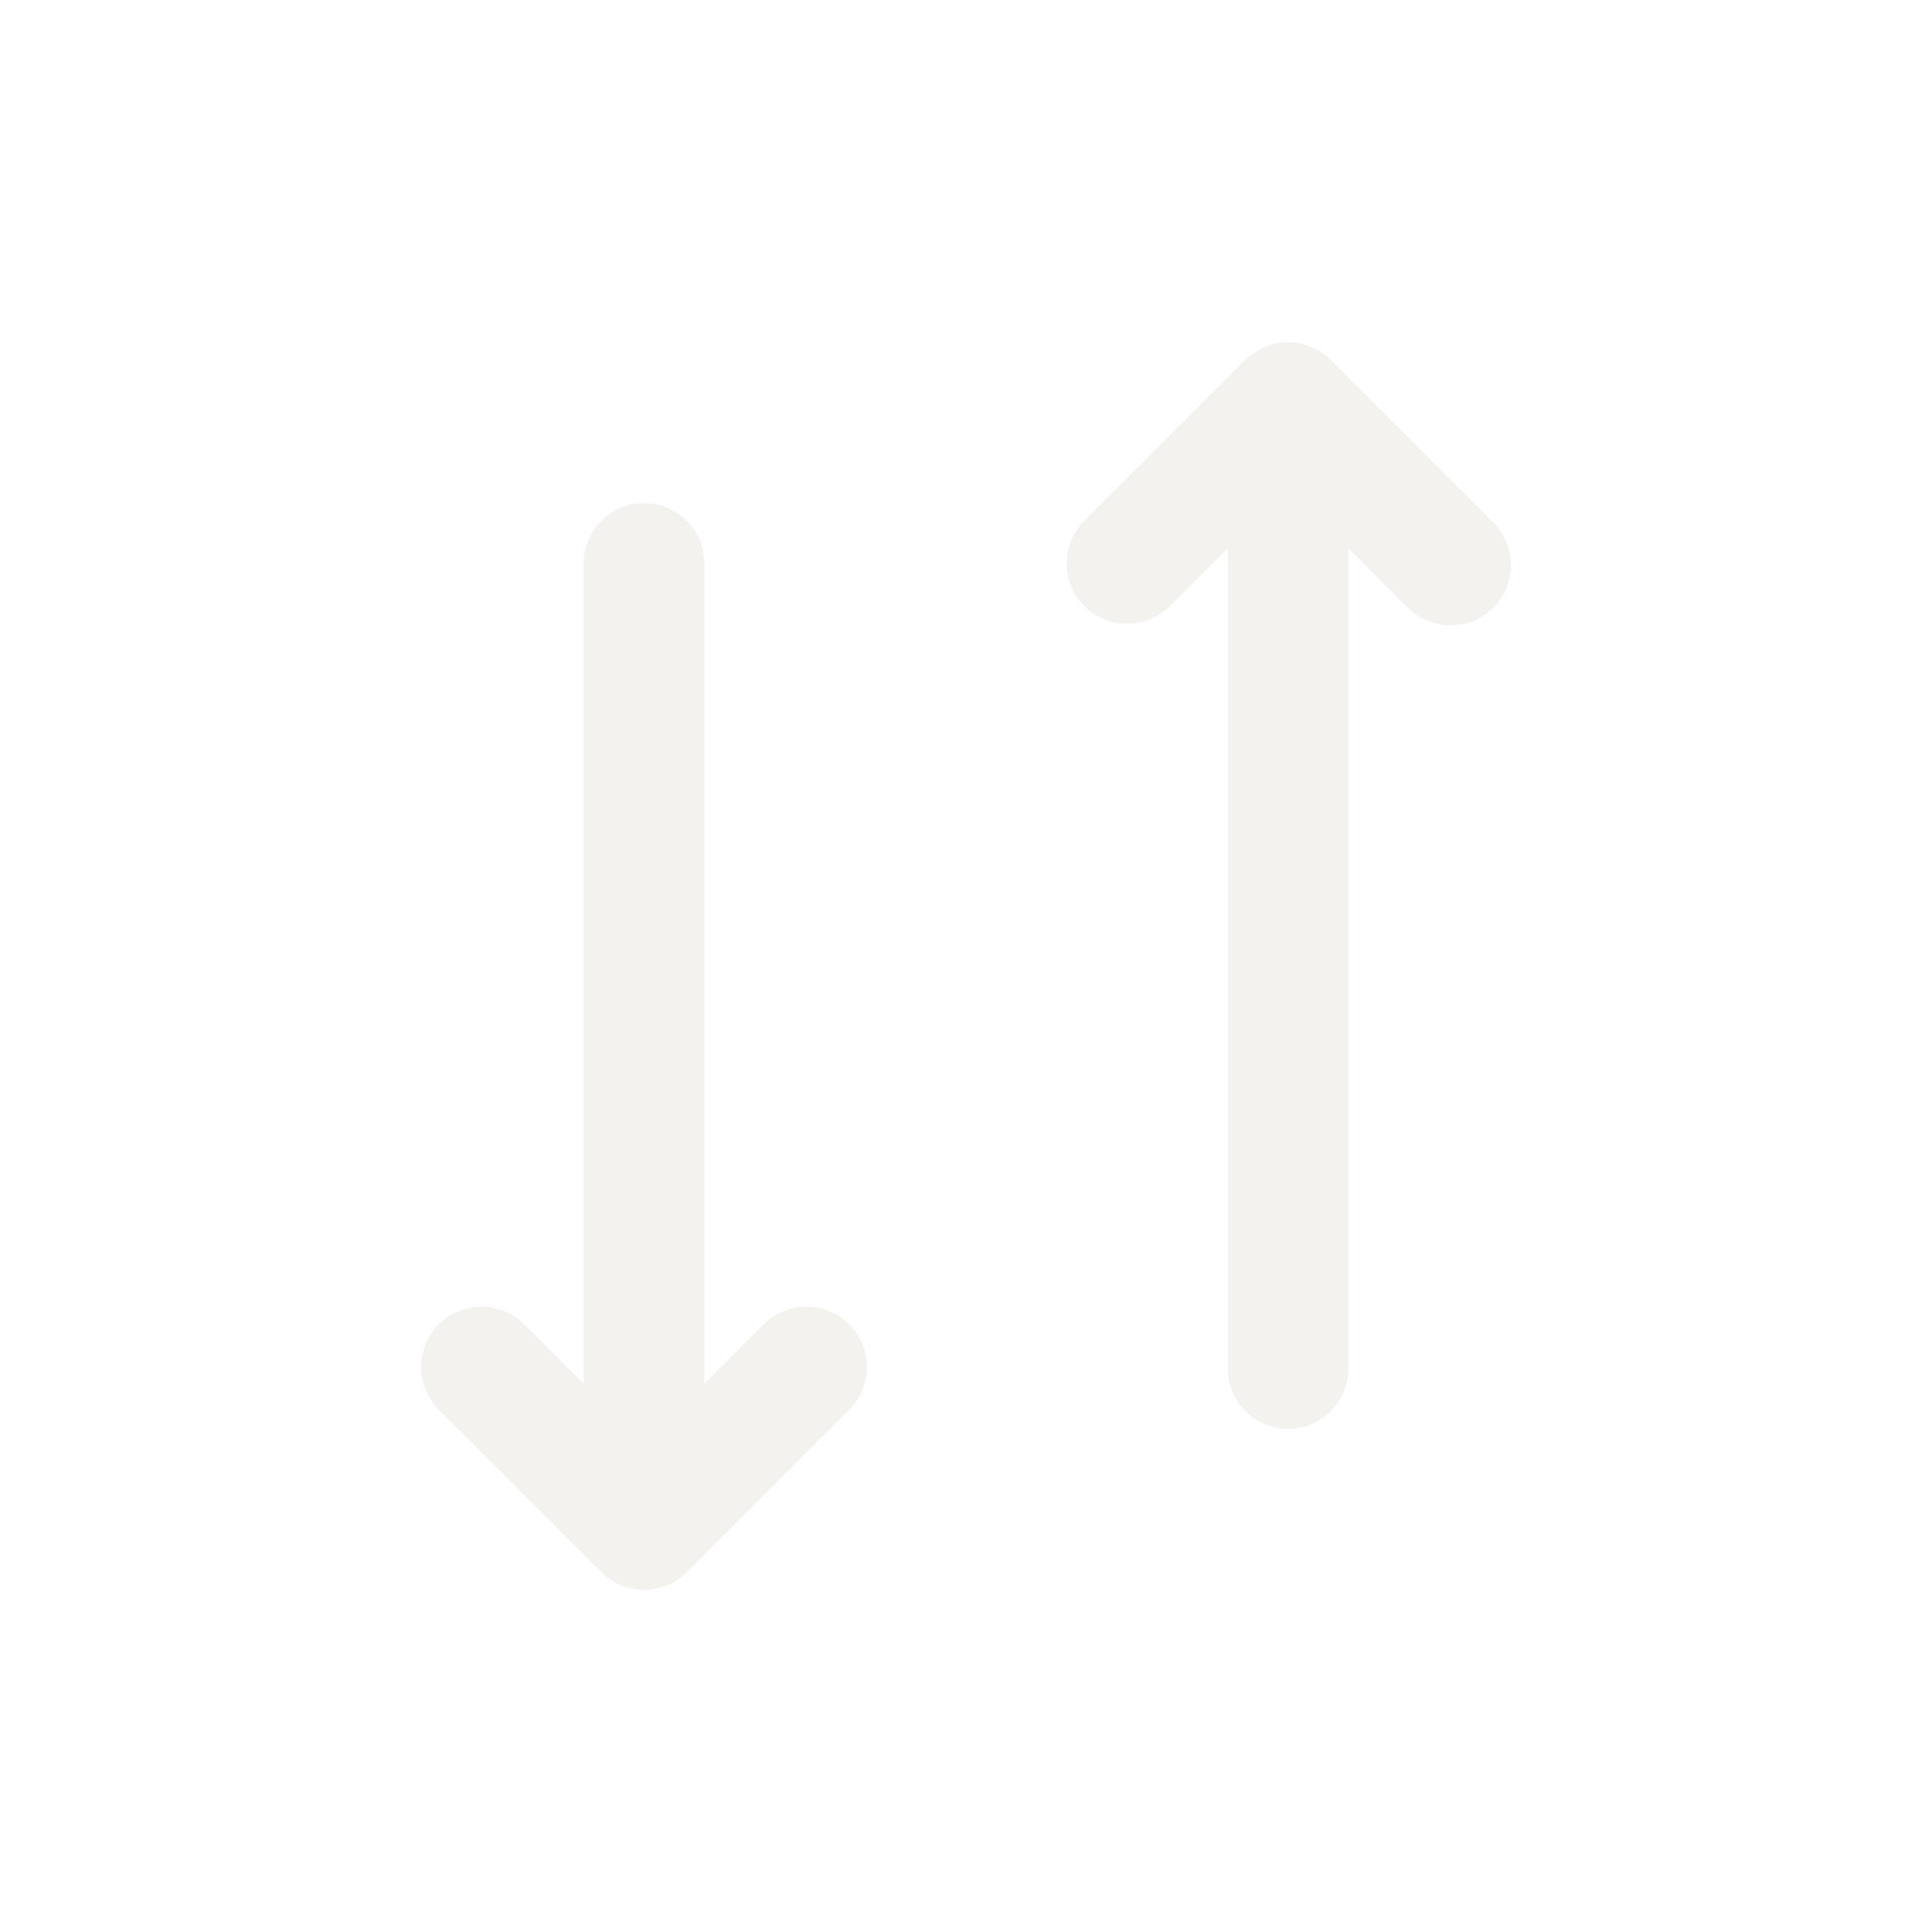
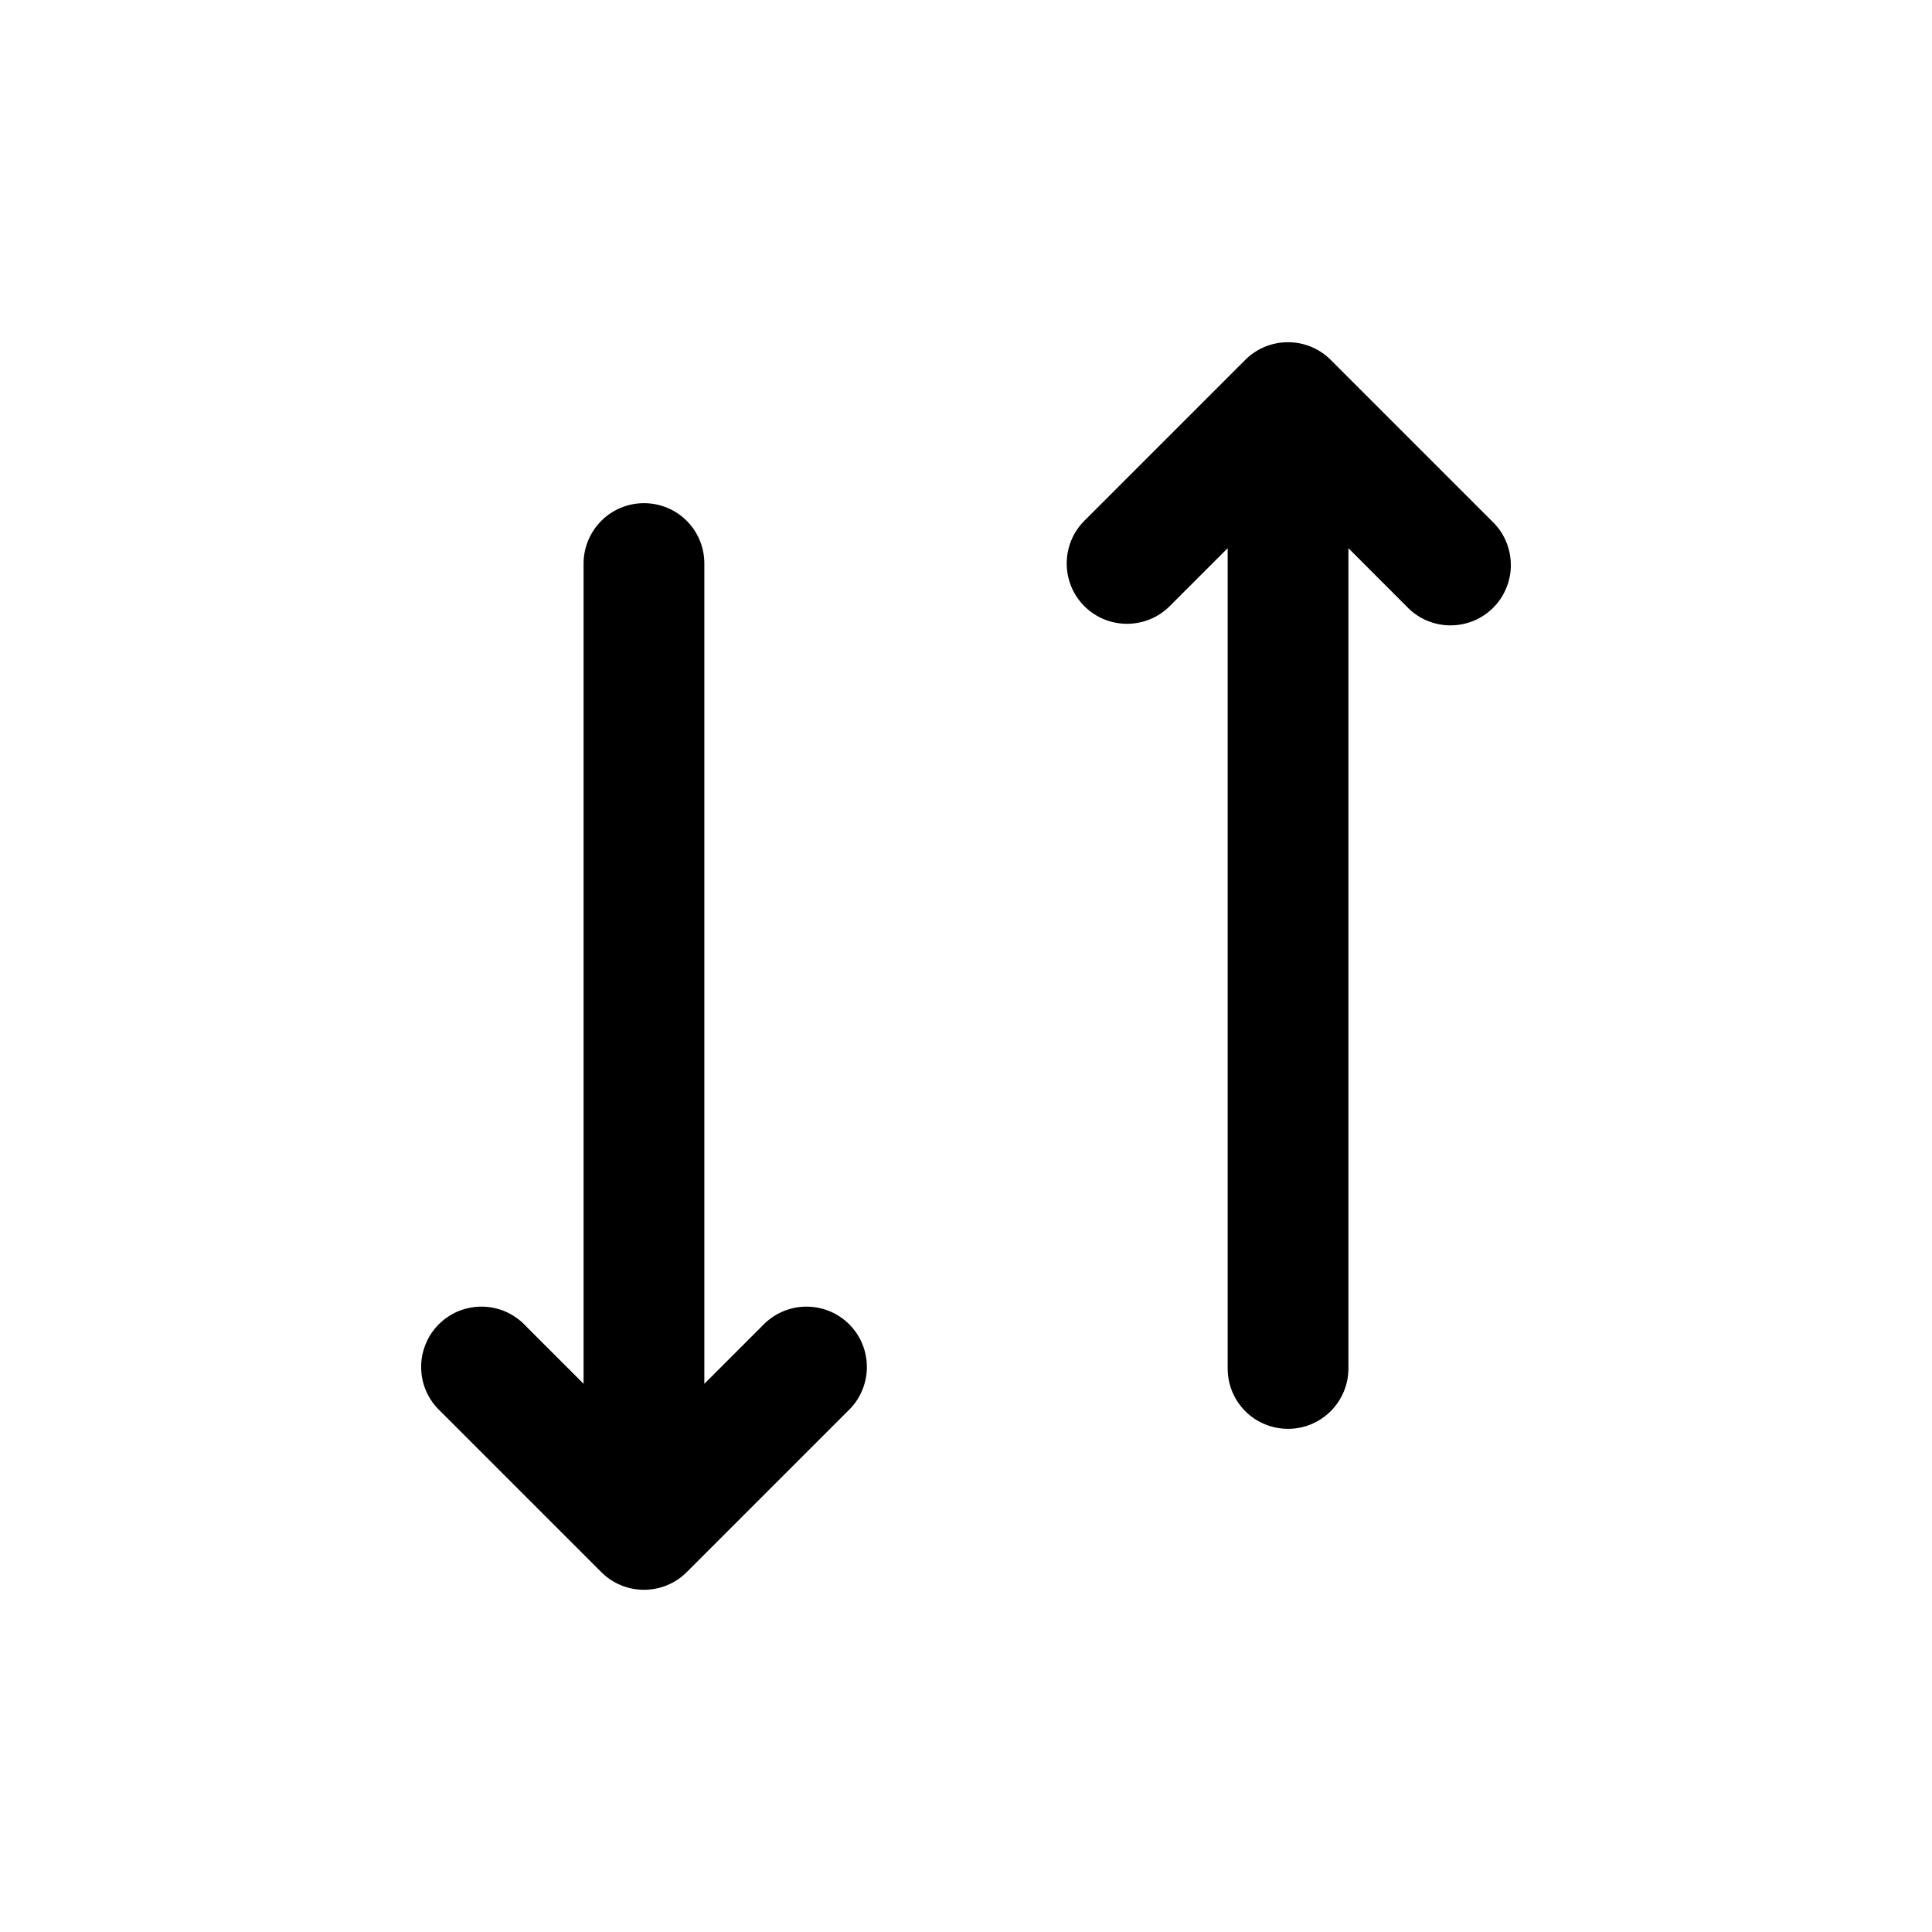
<svg xmlns="http://www.w3.org/2000/svg" width="16" height="16" viewBox="0 0 16 16" fill="currentColor">
-   <path d="M8.98 5.02C9.074 5.114 9.201 5.166 9.333 5.166C9.466 5.166 9.593 5.114 9.687 5.02L10.167 4.54V11.333C10.167 11.466 10.219 11.593 10.313 11.687C10.407 11.781 10.534 11.833 10.667 11.833C10.799 11.833 10.926 11.781 11.02 11.687C11.114 11.593 11.167 11.466 11.167 11.333V4.54L11.647 5.02C11.692 5.069 11.748 5.109 11.809 5.136C11.87 5.163 11.937 5.178 12.004 5.179C12.071 5.18 12.137 5.168 12.2 5.143C12.262 5.118 12.319 5.08 12.366 5.033C12.414 4.985 12.451 4.929 12.476 4.866C12.501 4.804 12.514 4.737 12.512 4.67C12.511 4.603 12.496 4.537 12.469 4.476C12.442 4.414 12.402 4.359 12.353 4.313L11.02 2.98C10.926 2.886 10.799 2.834 10.667 2.834C10.534 2.834 10.407 2.886 10.313 2.98L8.98 4.313C8.886 4.407 8.834 4.534 8.834 4.667C8.834 4.799 8.886 4.926 8.98 5.02ZM5.833 11.46L6.313 10.98C6.359 10.931 6.414 10.892 6.476 10.864C6.537 10.837 6.603 10.822 6.67 10.821C6.737 10.82 6.804 10.832 6.866 10.857C6.929 10.882 6.985 10.92 7.033 10.967C7.08 11.015 7.118 11.071 7.143 11.134C7.168 11.196 7.18 11.262 7.179 11.33C7.178 11.397 7.163 11.463 7.136 11.524C7.109 11.586 7.069 11.641 7.02 11.687L5.687 13.02C5.593 13.114 5.466 13.166 5.333 13.166C5.201 13.166 5.074 13.114 4.98 13.02L3.647 11.687C3.598 11.641 3.558 11.586 3.531 11.524C3.503 11.463 3.489 11.397 3.488 11.33C3.486 11.262 3.499 11.196 3.524 11.134C3.549 11.071 3.586 11.015 3.634 10.967C3.681 10.92 3.738 10.882 3.8 10.857C3.863 10.832 3.929 10.82 3.996 10.821C4.063 10.822 4.13 10.837 4.191 10.864C4.252 10.892 4.308 10.931 4.353 10.98L4.833 11.46V4.667C4.833 4.534 4.886 4.407 4.98 4.313C5.074 4.219 5.201 4.167 5.333 4.167C5.466 4.167 5.593 4.219 5.687 4.313C5.781 4.407 5.833 4.534 5.833 4.667V11.46Z" fill="#F4F2EF" />
+   <path d="M8.98 5.02C9.074 5.114 9.201 5.166 9.333 5.166C9.466 5.166 9.593 5.114 9.687 5.02L10.167 4.54V11.333C10.167 11.466 10.219 11.593 10.313 11.687C10.407 11.781 10.534 11.833 10.667 11.833C10.799 11.833 10.926 11.781 11.02 11.687C11.114 11.593 11.167 11.466 11.167 11.333V4.54L11.647 5.02C11.692 5.069 11.748 5.109 11.809 5.136C11.87 5.163 11.937 5.178 12.004 5.179C12.071 5.18 12.137 5.168 12.2 5.143C12.262 5.118 12.319 5.08 12.366 5.033C12.414 4.985 12.451 4.929 12.476 4.866C12.501 4.804 12.514 4.737 12.512 4.67C12.511 4.603 12.496 4.537 12.469 4.476C12.442 4.414 12.402 4.359 12.353 4.313L11.02 2.98C10.926 2.886 10.799 2.834 10.667 2.834C10.534 2.834 10.407 2.886 10.313 2.98L8.98 4.313C8.886 4.407 8.834 4.534 8.834 4.667C8.834 4.799 8.886 4.926 8.98 5.02ZM5.833 11.46L6.313 10.98C6.359 10.931 6.414 10.892 6.476 10.864C6.537 10.837 6.603 10.822 6.67 10.821C6.737 10.82 6.804 10.832 6.866 10.857C6.929 10.882 6.985 10.92 7.033 10.967C7.08 11.015 7.118 11.071 7.143 11.134C7.168 11.196 7.18 11.262 7.179 11.33C7.178 11.397 7.163 11.463 7.136 11.524C7.109 11.586 7.069 11.641 7.02 11.687L5.687 13.02C5.593 13.114 5.466 13.166 5.333 13.166C5.201 13.166 5.074 13.114 4.98 13.02L3.647 11.687C3.598 11.641 3.558 11.586 3.531 11.524C3.503 11.463 3.489 11.397 3.488 11.33C3.486 11.262 3.499 11.196 3.524 11.134C3.549 11.071 3.586 11.015 3.634 10.967C3.681 10.92 3.738 10.882 3.8 10.857C3.863 10.832 3.929 10.82 3.996 10.821C4.063 10.822 4.13 10.837 4.191 10.864C4.252 10.892 4.308 10.931 4.353 10.98L4.833 11.46V4.667C4.833 4.534 4.886 4.407 4.98 4.313C5.074 4.219 5.201 4.167 5.333 4.167C5.466 4.167 5.593 4.219 5.687 4.313C5.781 4.407 5.833 4.534 5.833 4.667V11.46Z" fill="currentColor" />
</svg>
